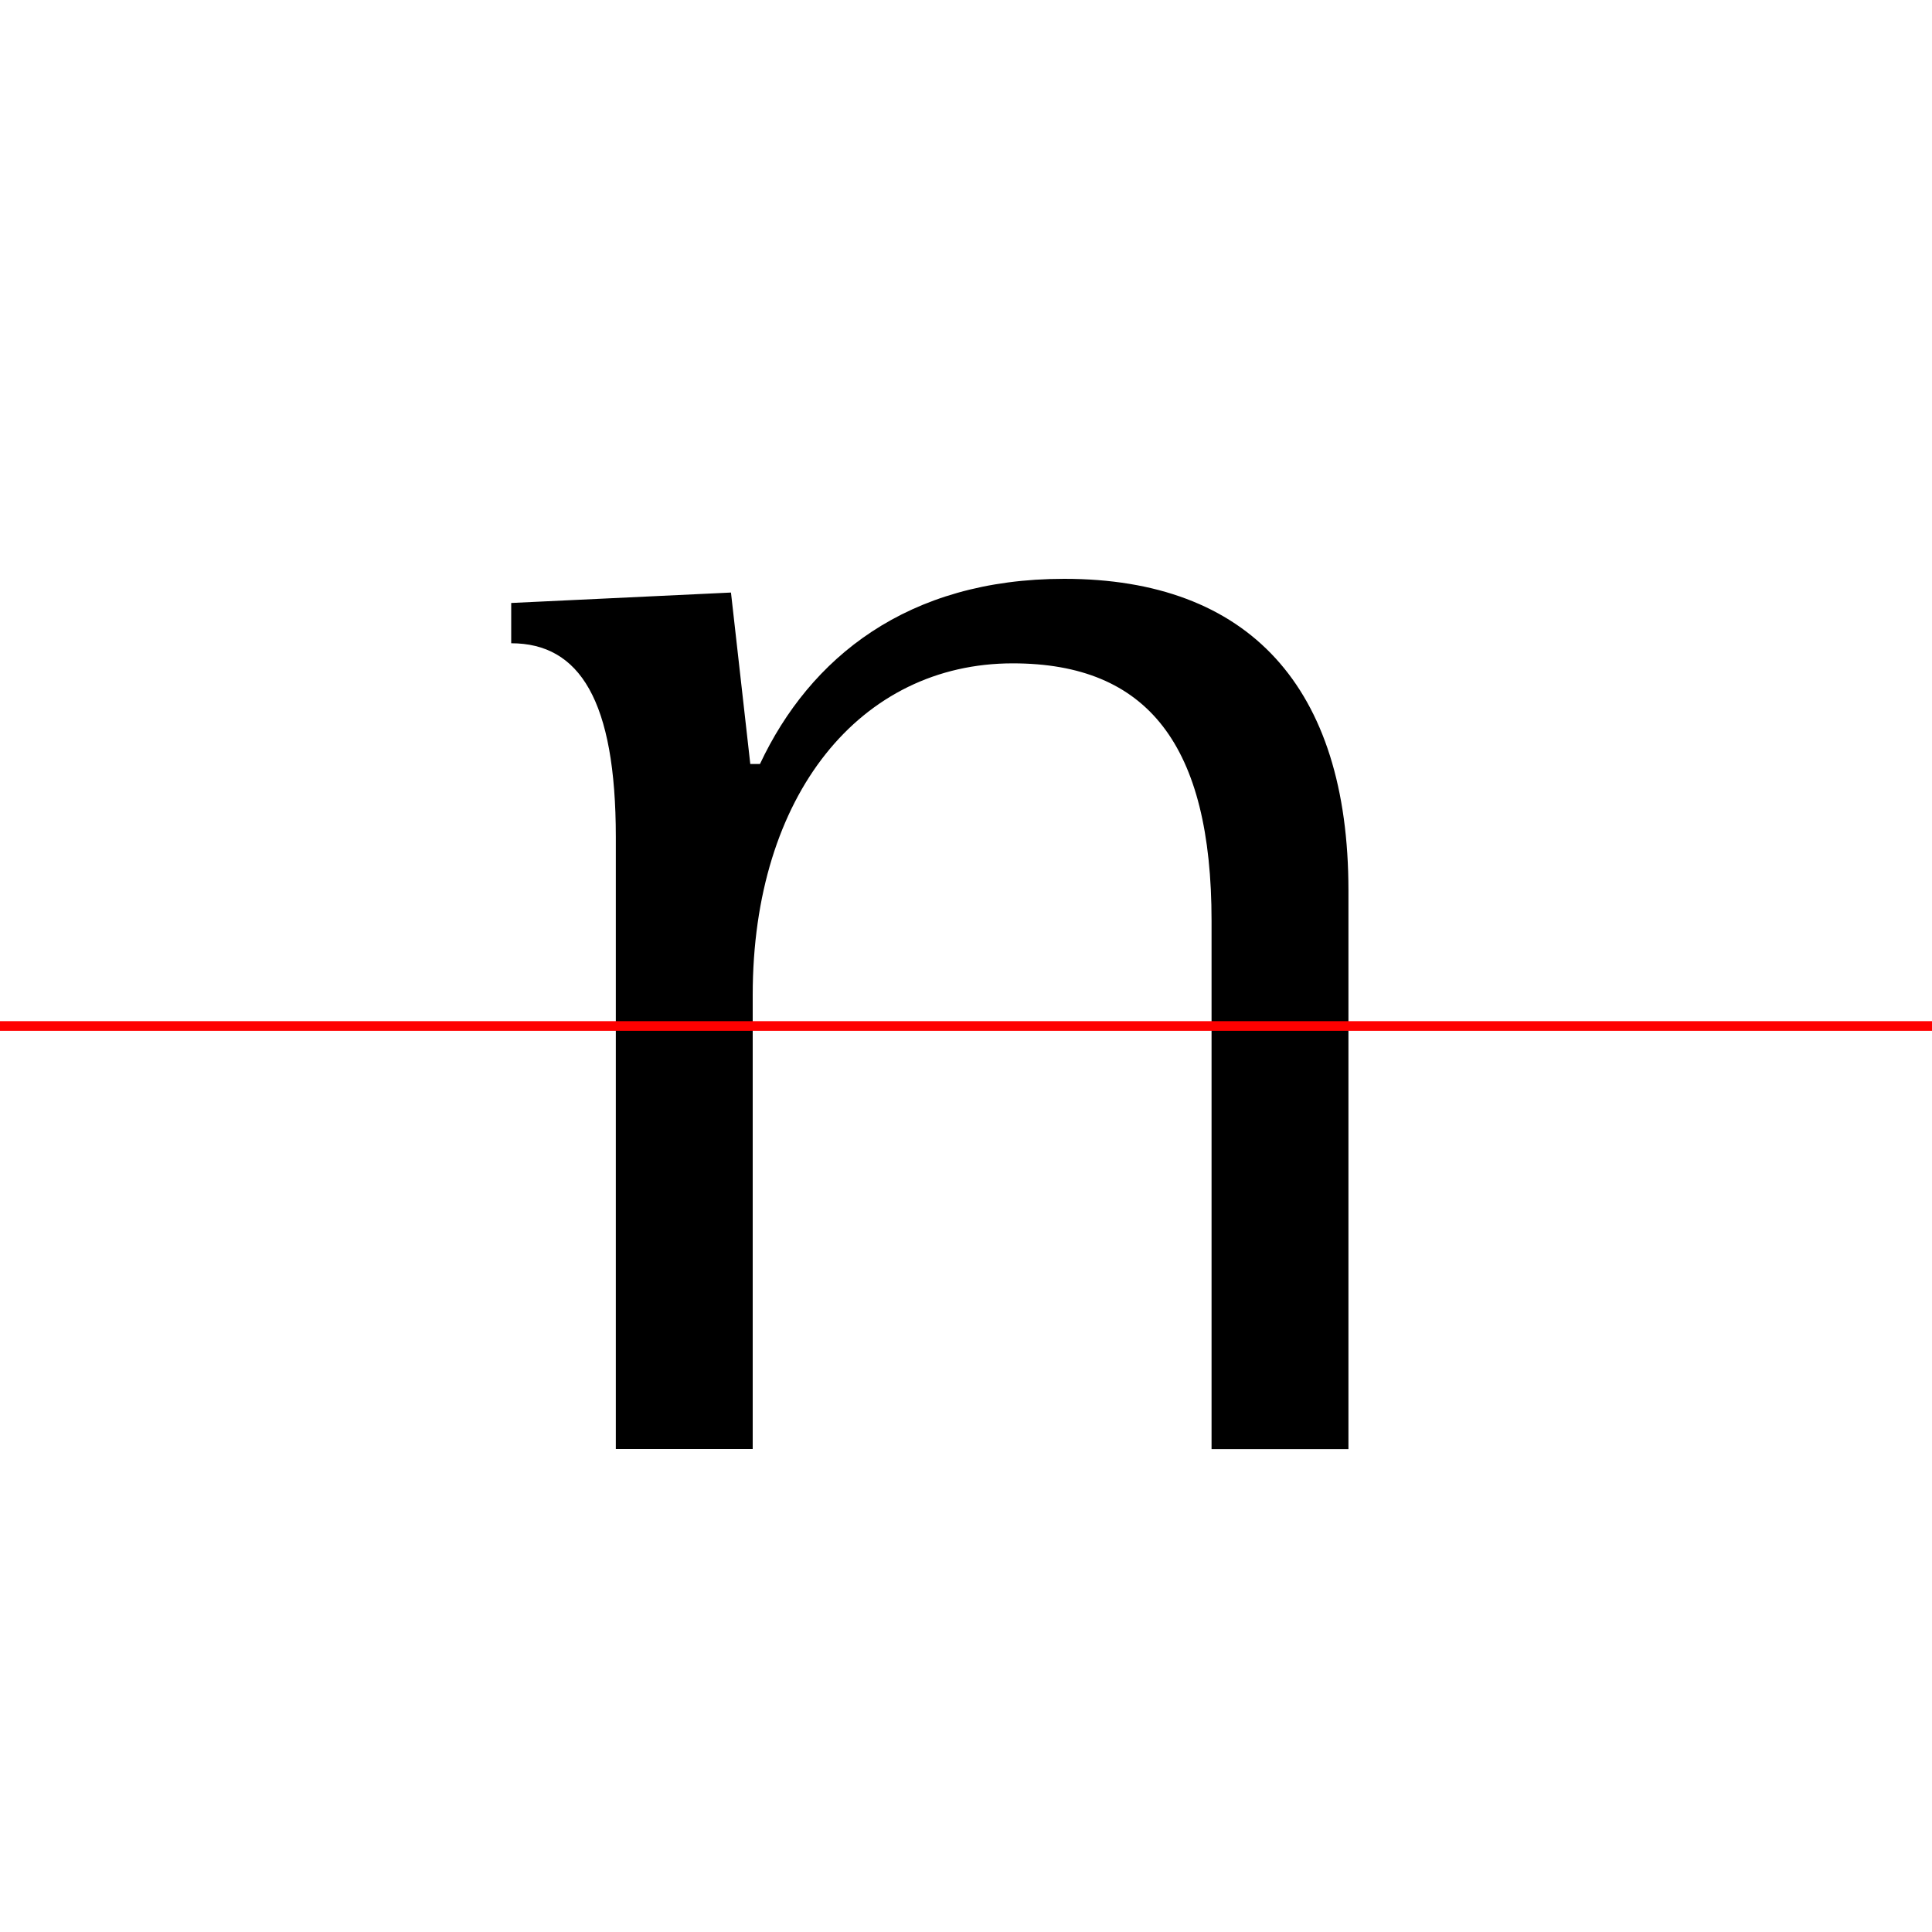
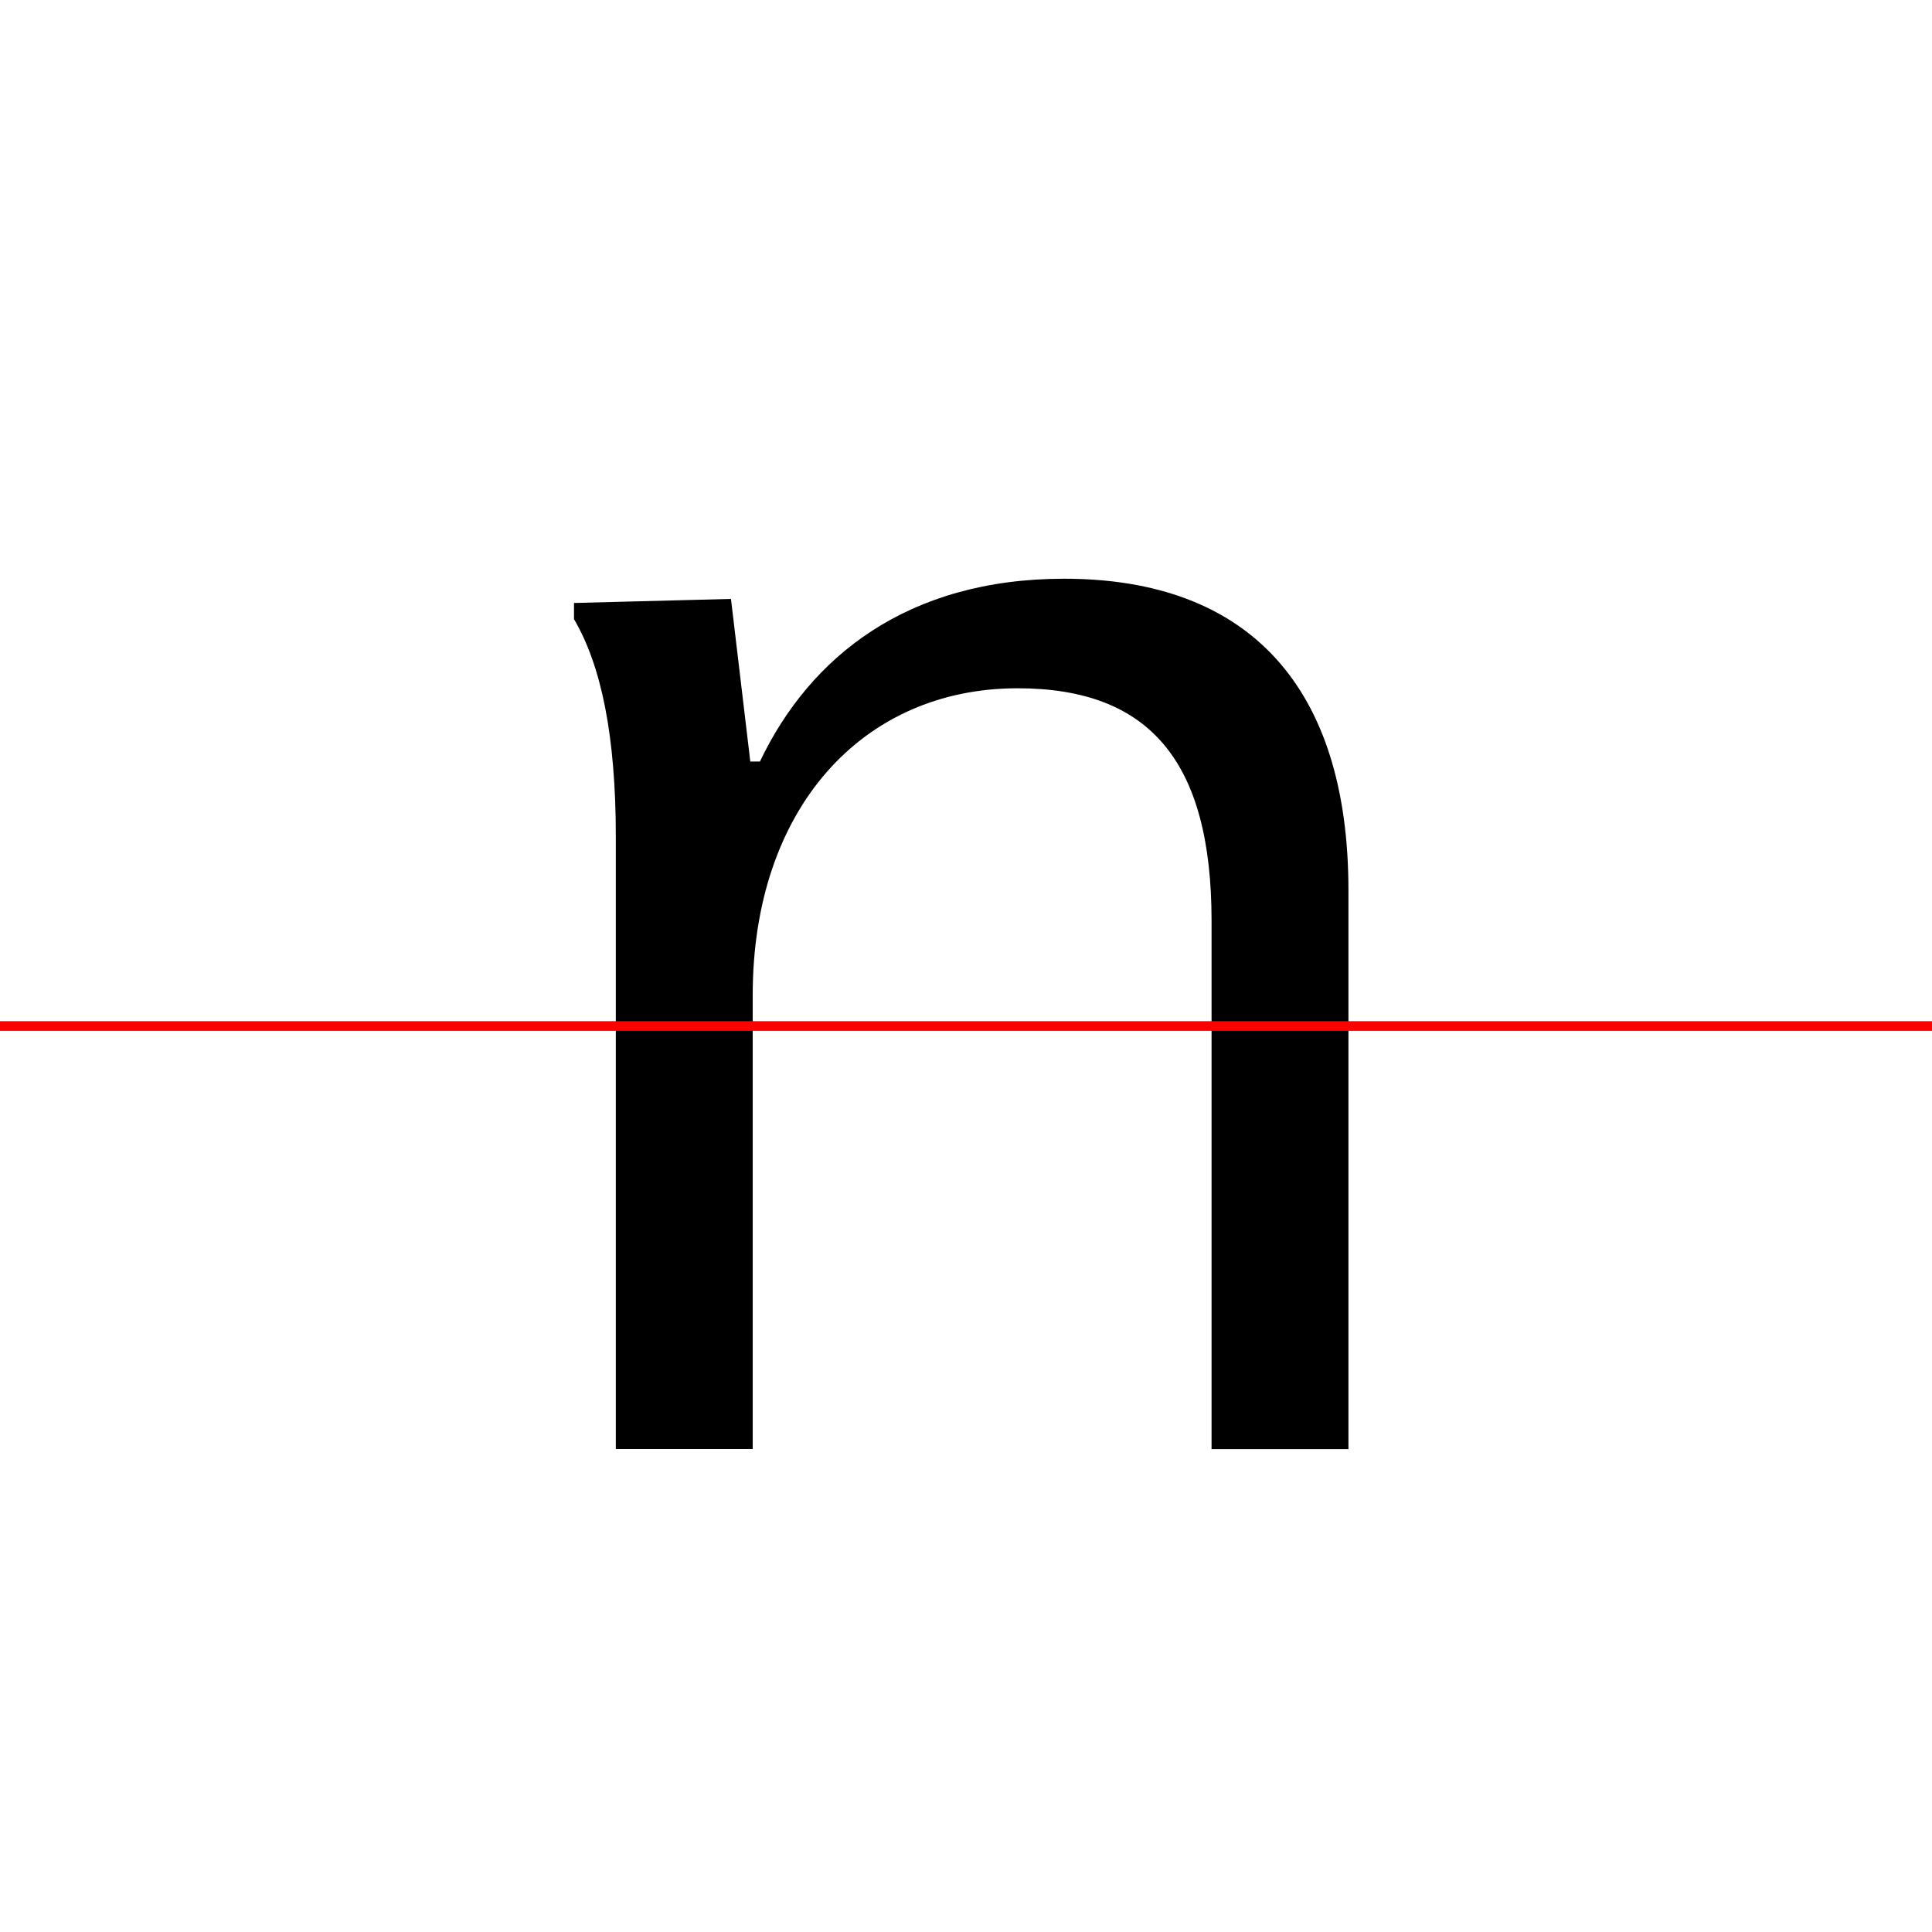
<svg xmlns="http://www.w3.org/2000/svg" width="200" height="200" viewBox="0 0 200 200" version="1.1">
  <path d="M0,0 l200,0 l0,200 l-200,0 Z M0,0" fill="rgb(255,255,255)" transform="matrix(1,0,0,-1,0,200)" />
-   <clipPath id="clip629">
+   <clipPath id="clip137">
    <path clip-rule="evenodd" d="M0,43.79 l200,0 l0,200 l-200,0 Z M0,43.79" transform="matrix(1,0,0,-1,0,150)" />
  </clipPath>
-   <g clip-path="url(#clip629)">
-     <path d="M88.75,0 l0,4.17 c-7.08,0,-10.83,8.33,-10.83,22.5 l0,20.33 c0,20.75,11.17,34.33,26.92,34.33 c14.0,0,20.58,-8.5,20.58,-26.67 l0,-28.0 c0,-14.17,-3.75,-22.5,-10.83,-22.5 l0,-4.17 l35.83,0 l0,4.17 c-7.08,0,-10.83,8.33,-10.83,22.5 l0,31.17 c0,21.08,-10.33,32.25,-29.42,32.25 c-16.25,0,-26.33,-8.17,-31.5,-19.17 l-1.0,0 l-2.0,17.75 l-22.75,-1.08 l0,-4.17 c7.08,0,10.83,-5.92,10.83,-20.08 l0,-36.67 c0,-14.17,-3.75,-22.5,-10.83,-22.5 l0,-4.17 Z M88.75,0" fill="rgb(0,0,0)" transform="matrix(1,0,0,-1,0,150)" />
+   <g clip-path="url(#clip137)">
+     <path d="M82.25,0 l0,1.67 c-2.83,5.33,-4.33,14.0,-4.33,25.0 l0,20.33 c0,19.25,11.33,31.75,27.42,31.75 c13.67,0,20.08,-7.58,20.08,-24.08 l0,-28.0 c0,-11.0,-1.5,-19.67,-4.33,-25.0 l0,-1.67 l22.83,0 l0,1.67 c-2.83,5.33,-4.33,14.0,-4.33,25.0 l0,31.17 c0,21.08,-10.33,32.25,-29.42,32.25 c-16.25,0,-26.33,-8.08,-31.5,-18.92 l-1.0,0 l-2.0,16.83 l-16.25,-0.42 l0,-1.67 c2.83,-4.83,4.33,-12.08,4.33,-22.58 l0,-36.67 c0,-11.0,-1.5,-19.67,-4.33,-25.0 l0,-1.67 Z M82.25,0" fill="rgb(0,0,0)" transform="matrix(1,0,0,-1,0,150)" />
  </g>
-   <clipPath id="clip630">
+   <clipPath id="clip138">
    <path clip-rule="evenodd" d="M0,-50 l200,0 l0,93.79 l-200,0 Z M0,-50" transform="matrix(1,0,0,-1,0,150)" />
  </clipPath>
-   <g clip-path="url(#clip630)">
+   <g clip-path="url(#clip138)">
    <path d="M63.75,0 l14.17,0 l0,26.67 l0,20.33 c0,18.25,11.5,30.08,27.75,30.08 c13.42,0,19.75,-7.08,19.75,-22.42 l0,-28.0 l0,-26.67 l14.17,0 l0,26.67 l0,31.17 c0,21.08,-10.33,32.25,-29.42,32.25 c-16.25,0,-26.33,-8.0,-31.5,-18.75 l-1.0,0 l-2.0,16.25 l-11.92,0 l0,-24.25 l0,-36.67 Z M63.75,0" fill="rgb(0,0,0)" transform="matrix(1,0,0,-1,0,150)" />
  </g>
  <path d="M0,43.79 l200,0" fill="none" stroke="rgb(255,0,0)" stroke-width="1" transform="matrix(1,0,0,-1,0,150)" />
</svg>
